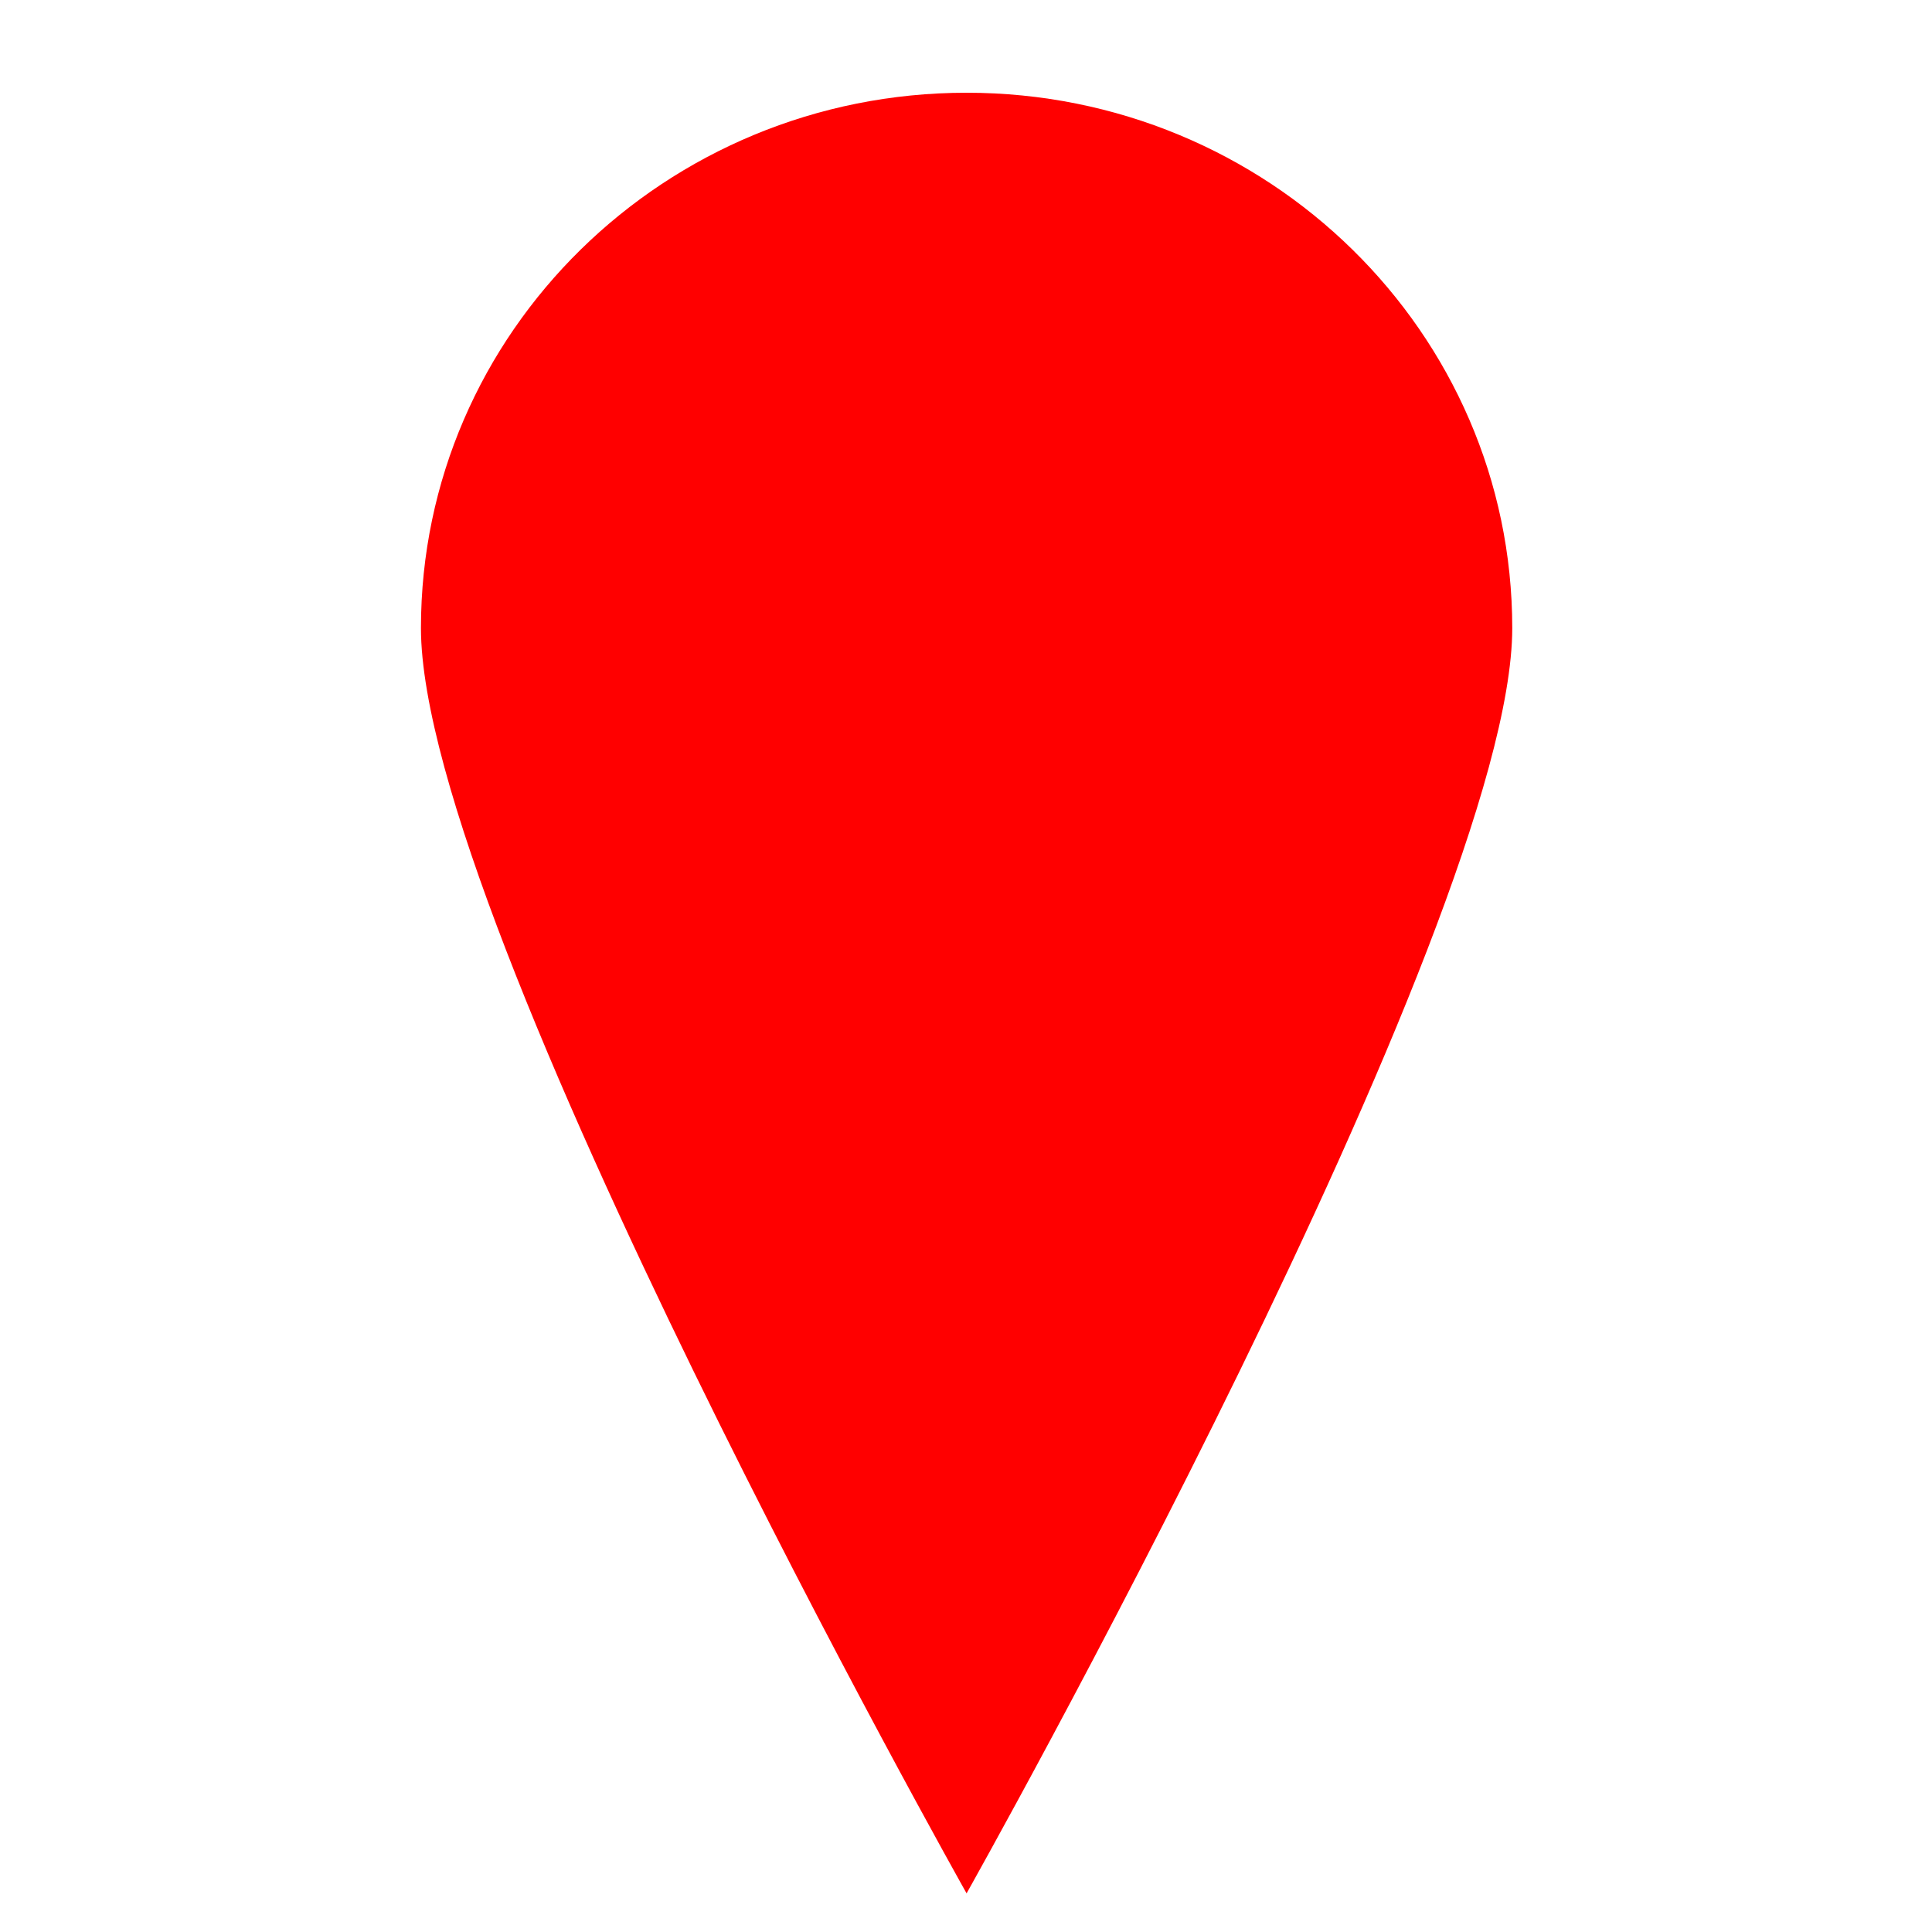
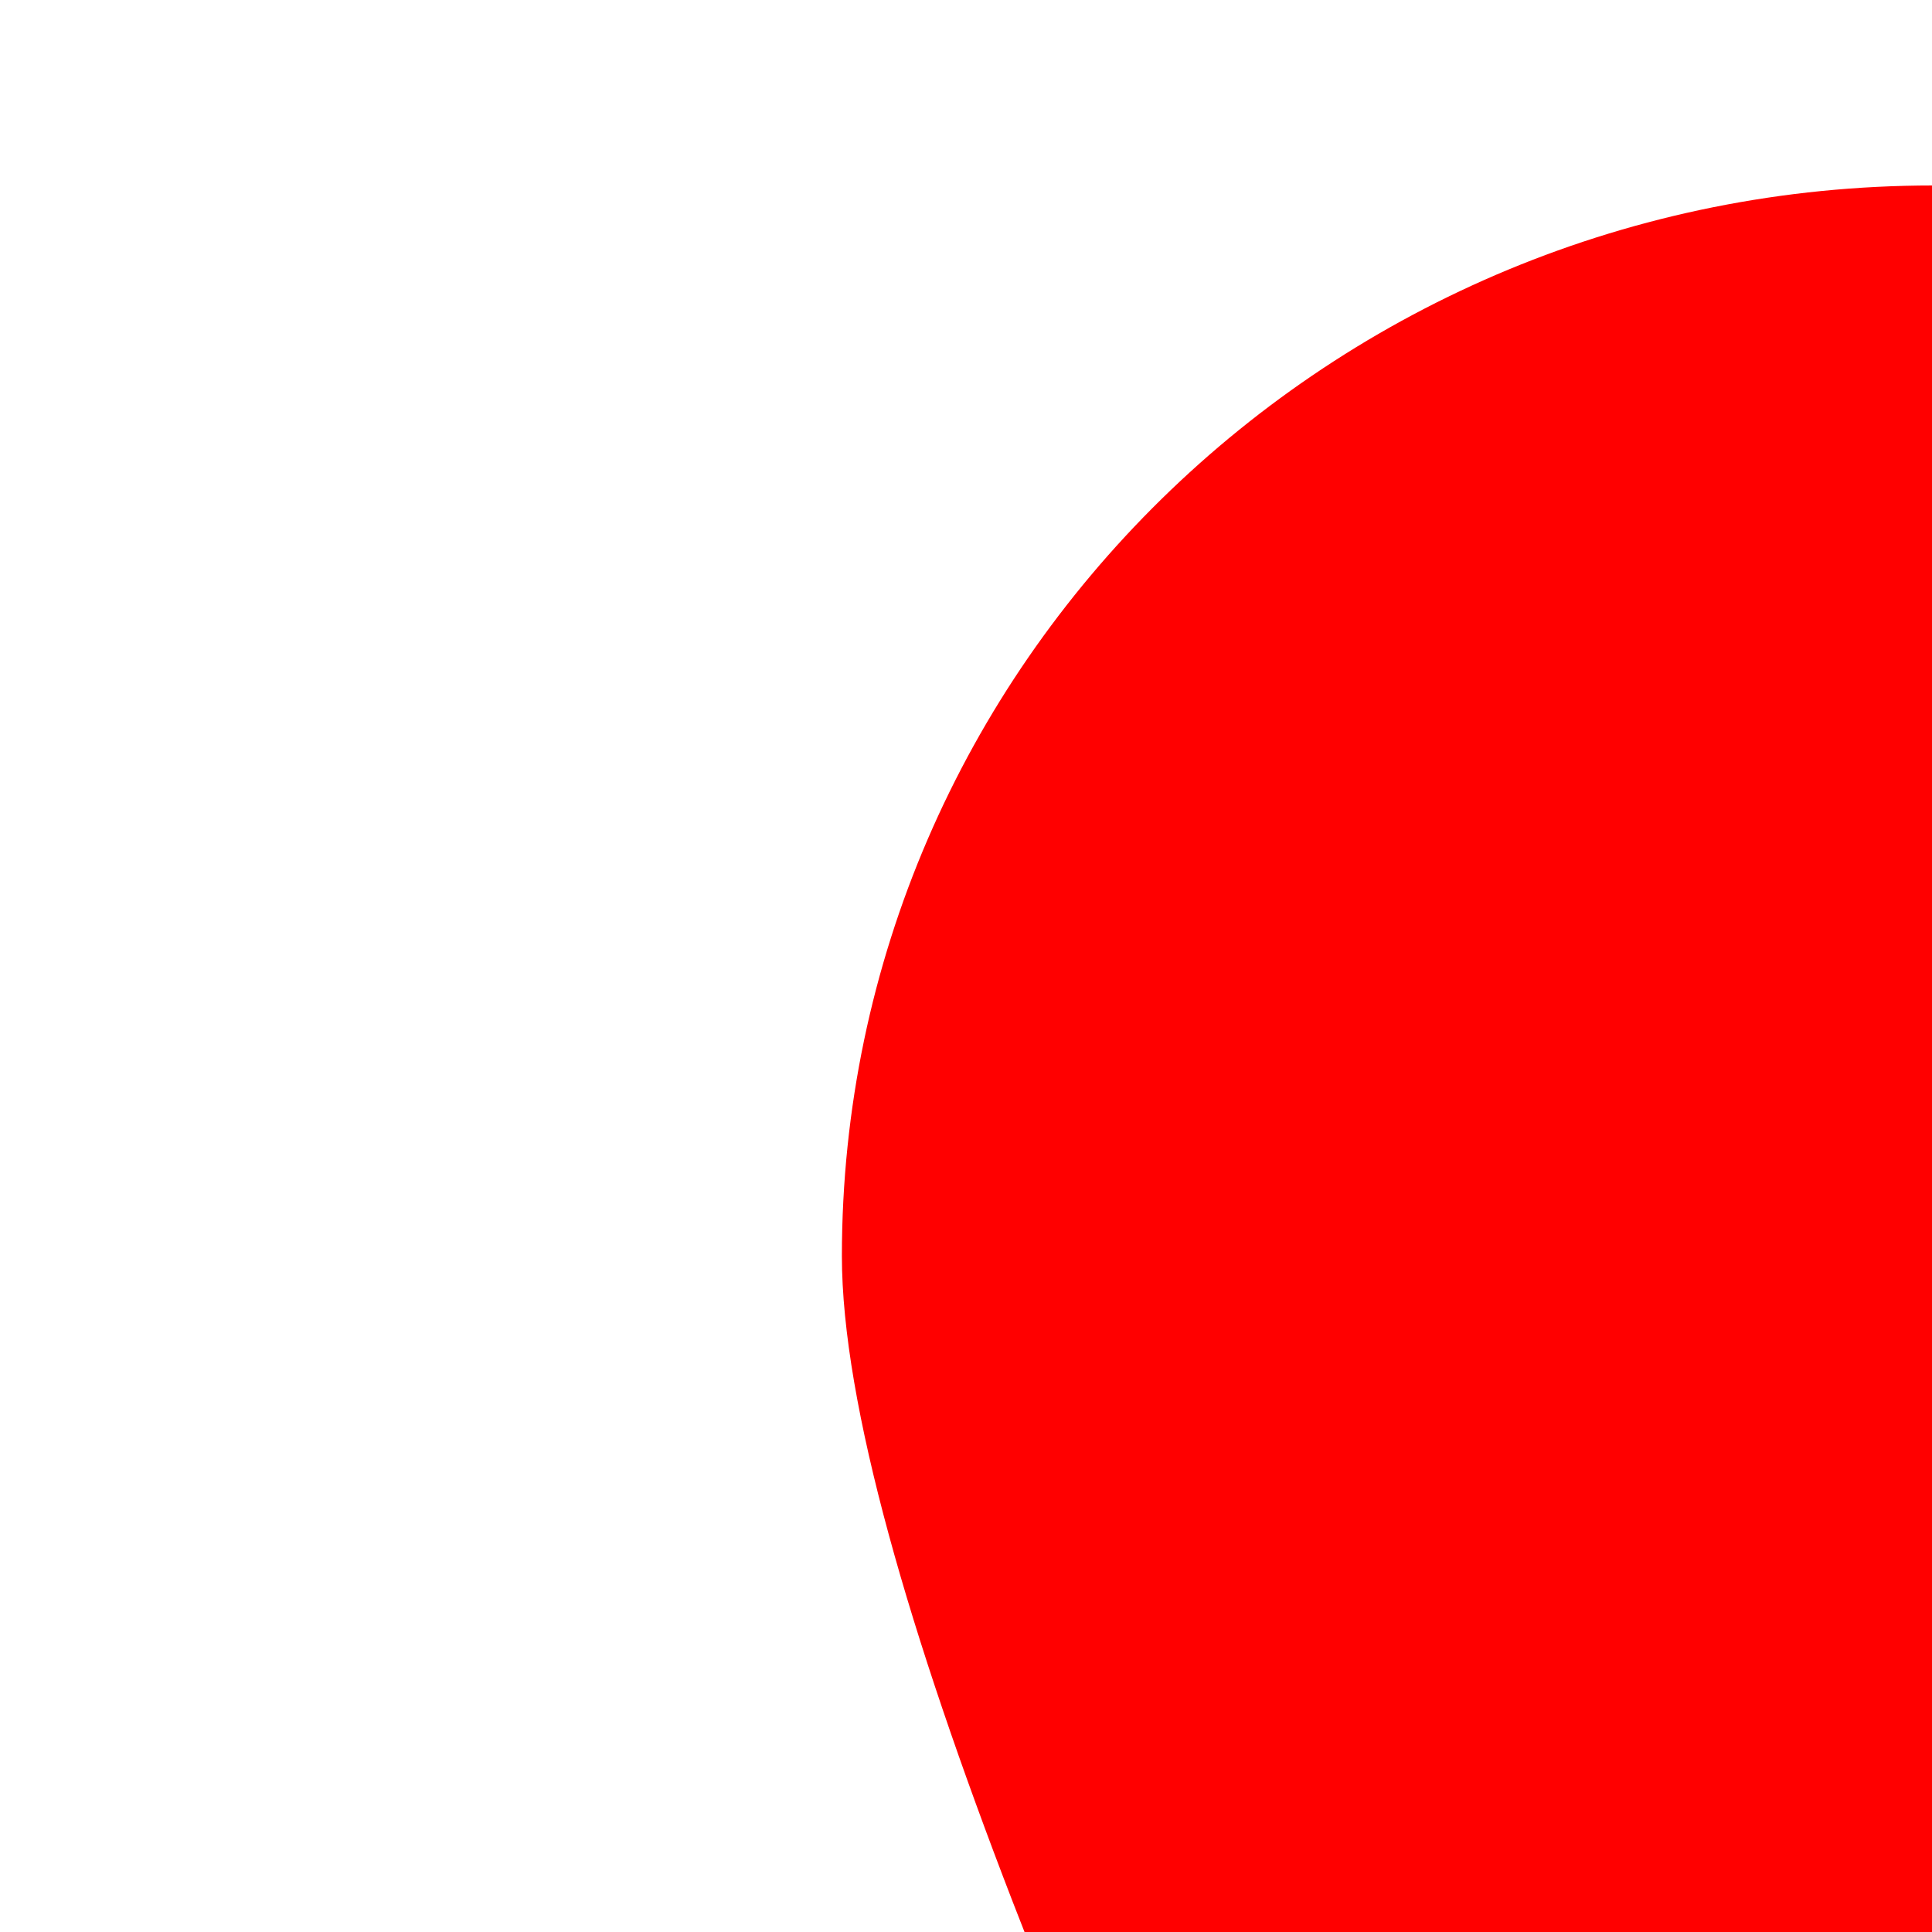
- <svg xmlns="http://www.w3.org/2000/svg" version="1.2" baseProfile="tiny" width="50" height="50" viewBox="0 0 50 50" overflow="inherit">
+ <svg xmlns="http://www.w3.org/2000/svg" version="1.2" baseProfile="tiny" width="25" height="25" viewBox="0 0 25 25" overflow="inherit">
  <path fill="red" d="M25.015 2.4c-7.8 0-14.121 6.204-14.121 13.854 0 7.652 14.121 32.746 14.121 32.746s14.122-25.094 14.122-32.746c0-7.65-6.325-13.854-14.122-13.854z" />
</svg>
